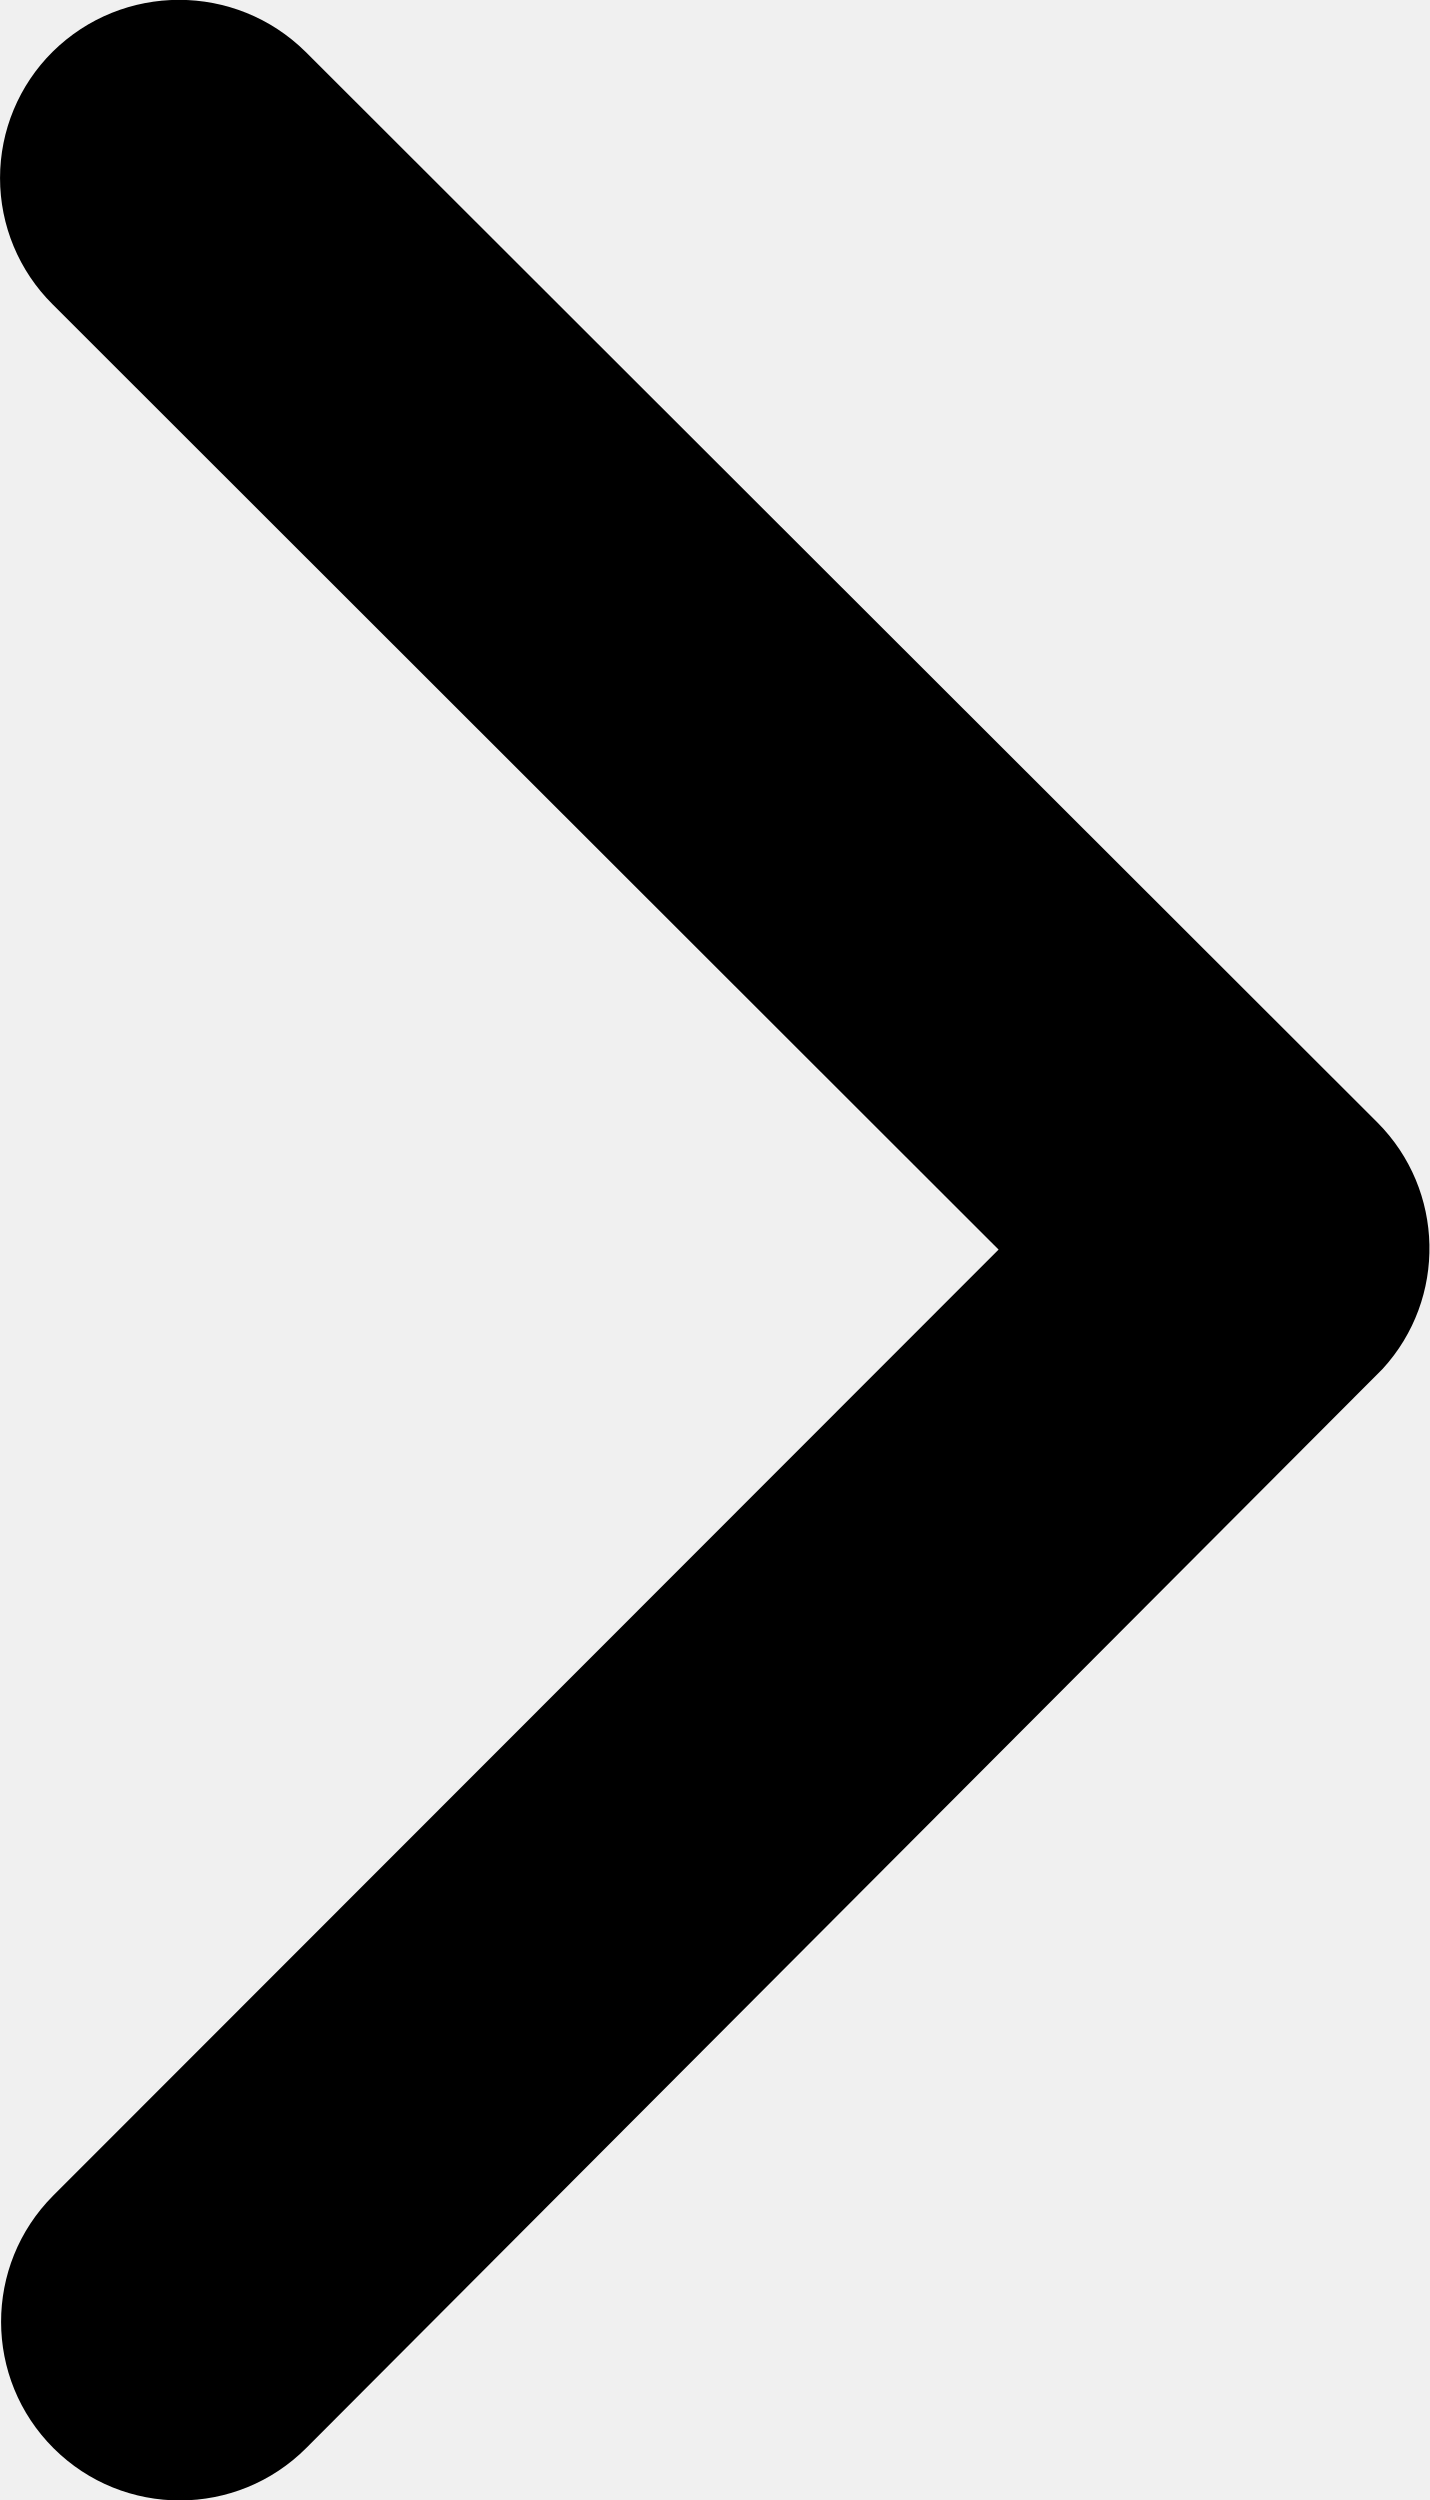
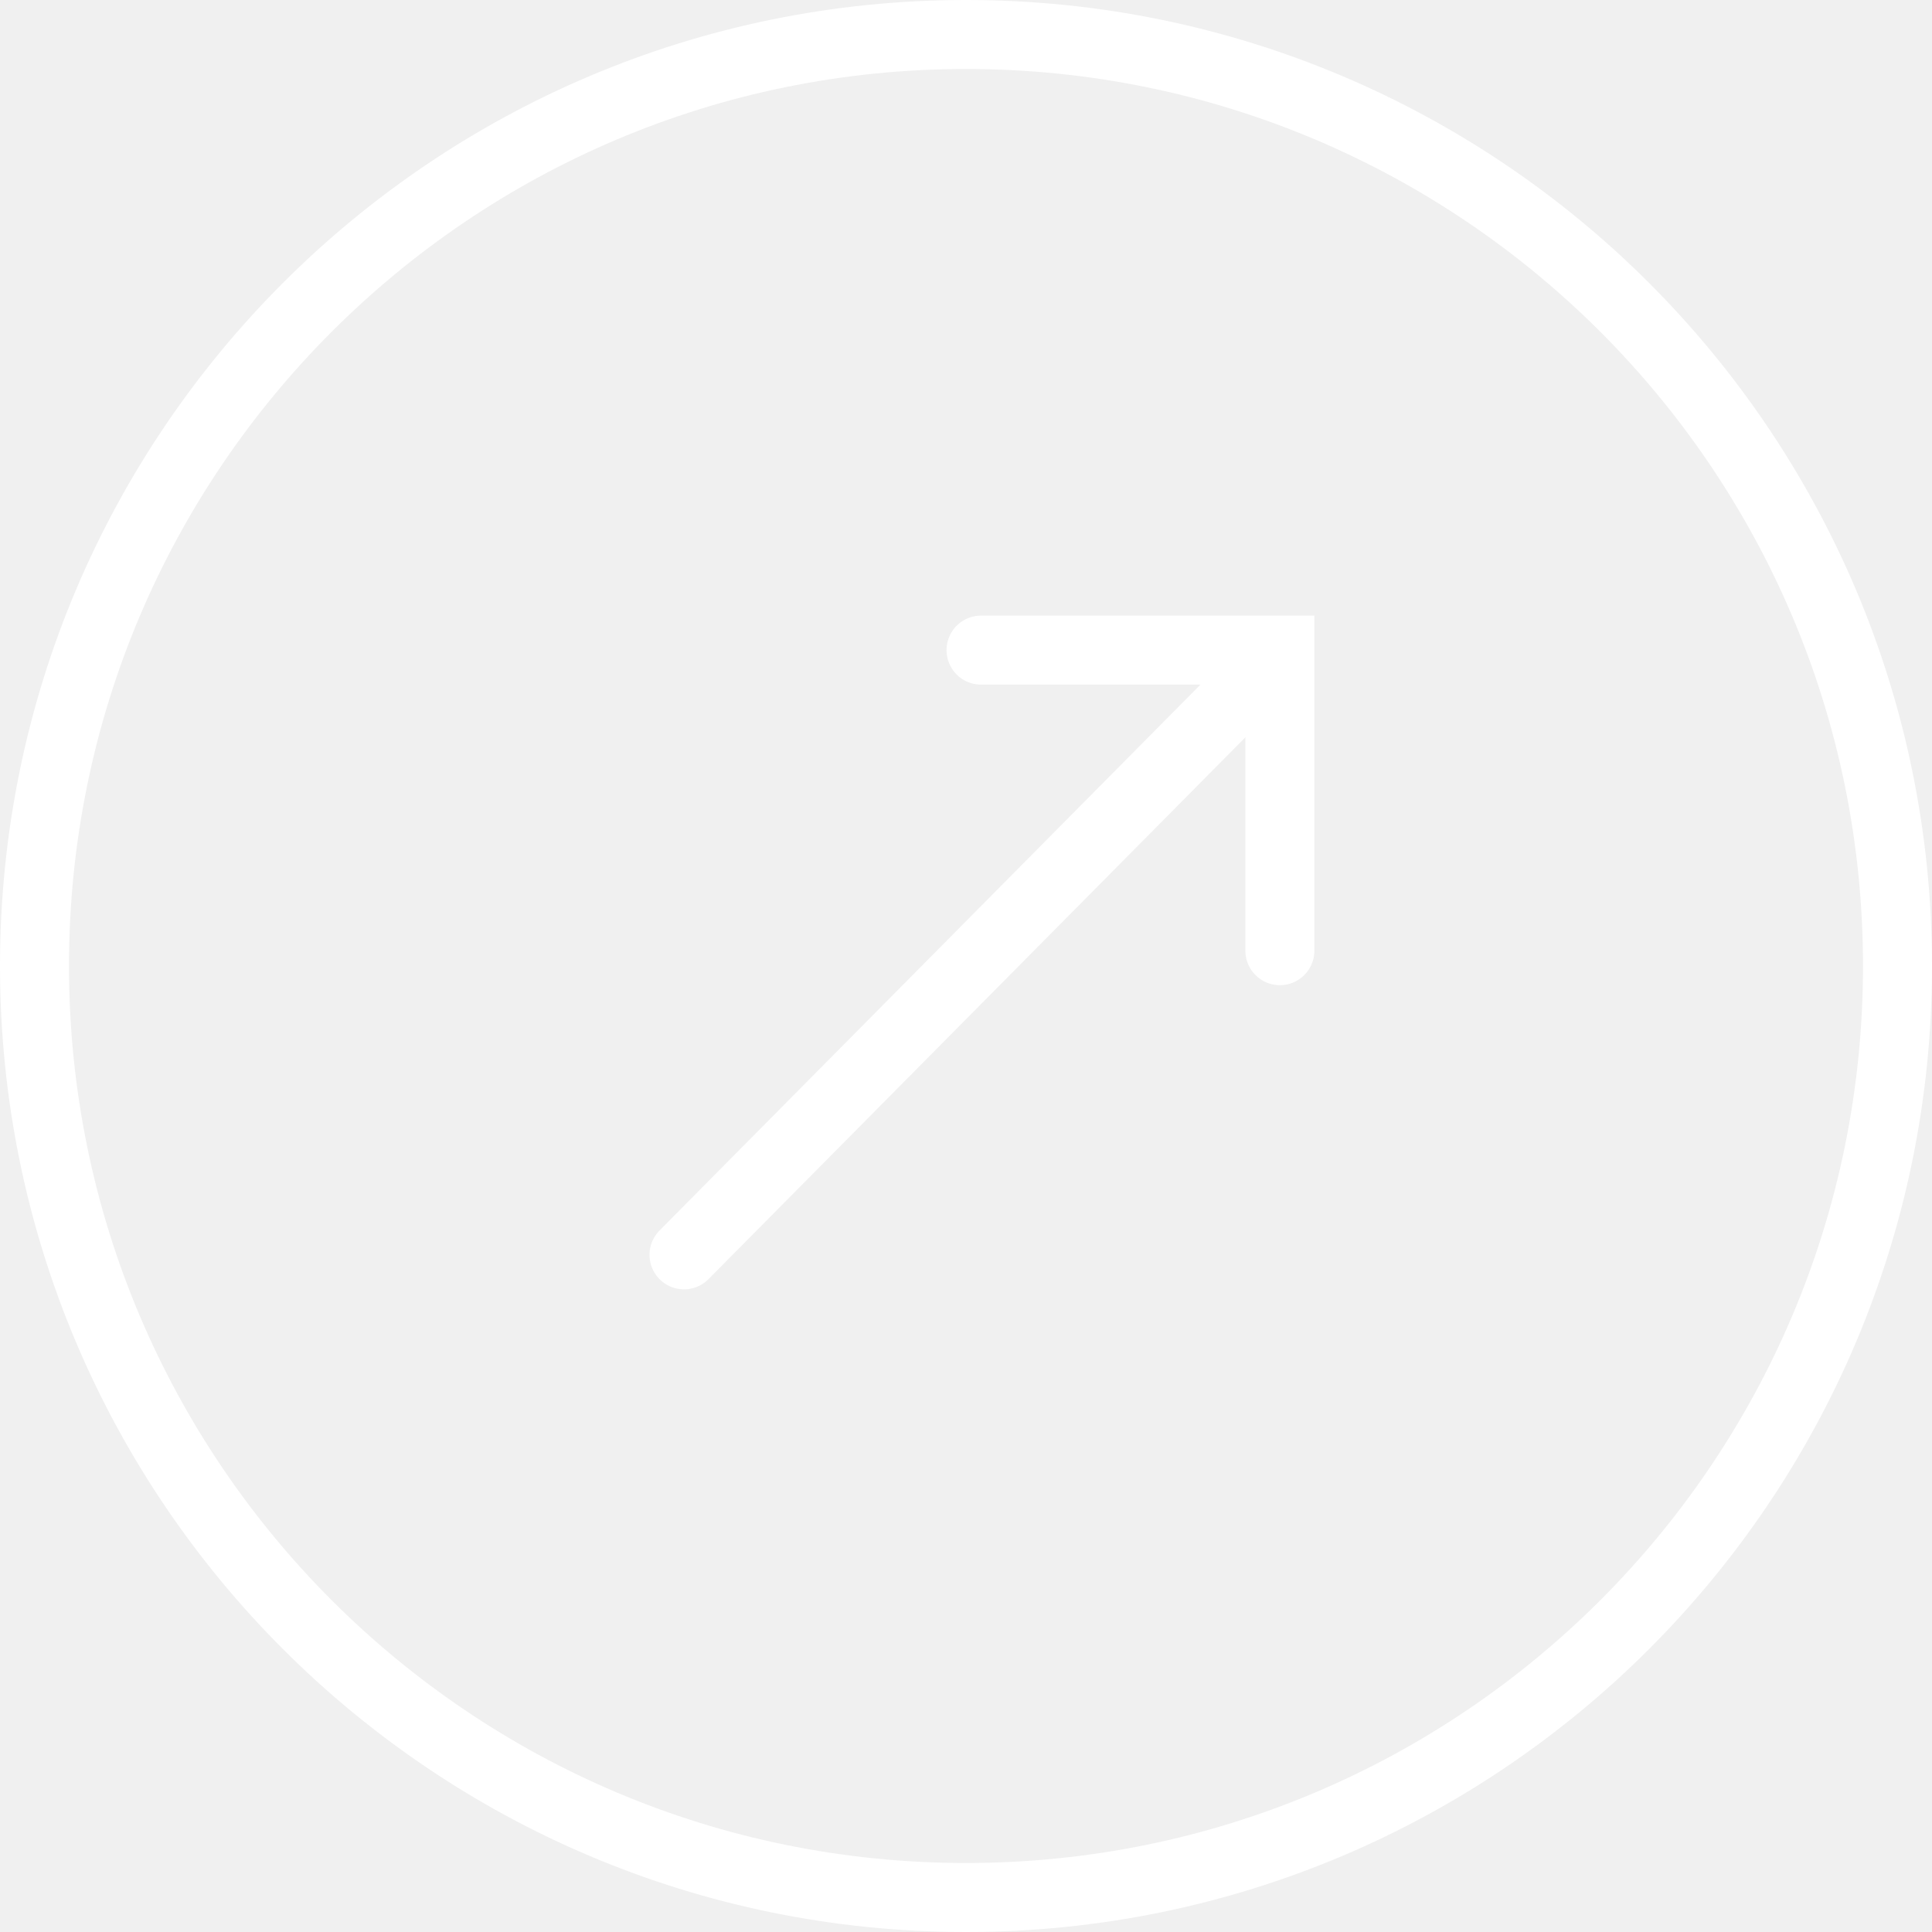
- <svg xmlns="http://www.w3.org/2000/svg" width="13.503" height="23.616" viewBox="0 0 13.503 23.616">
-   <path id="Icon_ionic-ios-arrow-forward" data-name="Icon ionic-ios-arrow-forward" d="M20.679,18,11.742,9.07a1.681,1.681,0,0,1,0-2.384,1.7,1.7,0,0,1,2.391,0L24.258,16.8a1.685,1.685,0,0,1,.049,2.327L14.14,29.32a1.688,1.688,0,0,1-2.391-2.384Z" transform="translate(-11.246 -6.196)" />
+ <svg xmlns="http://www.w3.org/2000/svg" width="28" height="28" viewBox="0 0 28 28">
+   <g id="Group_8894" data-name="Group 8894" transform="translate(0.308 -0.086)">
+     <g id="Ellipse_10" data-name="Ellipse 10" transform="translate(-0.308 0.086)" fill="none" stroke="#fff" stroke-width="1">
+       <circle cx="14" cy="14" r="14" stroke="none" />
+       <circle cx="14" cy="14" r="13.5" fill="none" />
+     </g>
+     <path id="Path_4893" data-name="Path 4893" d="M216.836,6757.411,208.325,6766" transform="translate(-198.72 -6747.728)" fill="none" stroke="#fff" stroke-linecap="round" stroke-width="1" />
+     <path id="Path_4894" data-name="Path 4894" d="M222.62,6761.362v-4.356h-4.331" transform="translate(-204.379 -6747.498)" fill="none" stroke="#fff" stroke-linecap="round" stroke-width="1" />
+   </g>
</svg>
